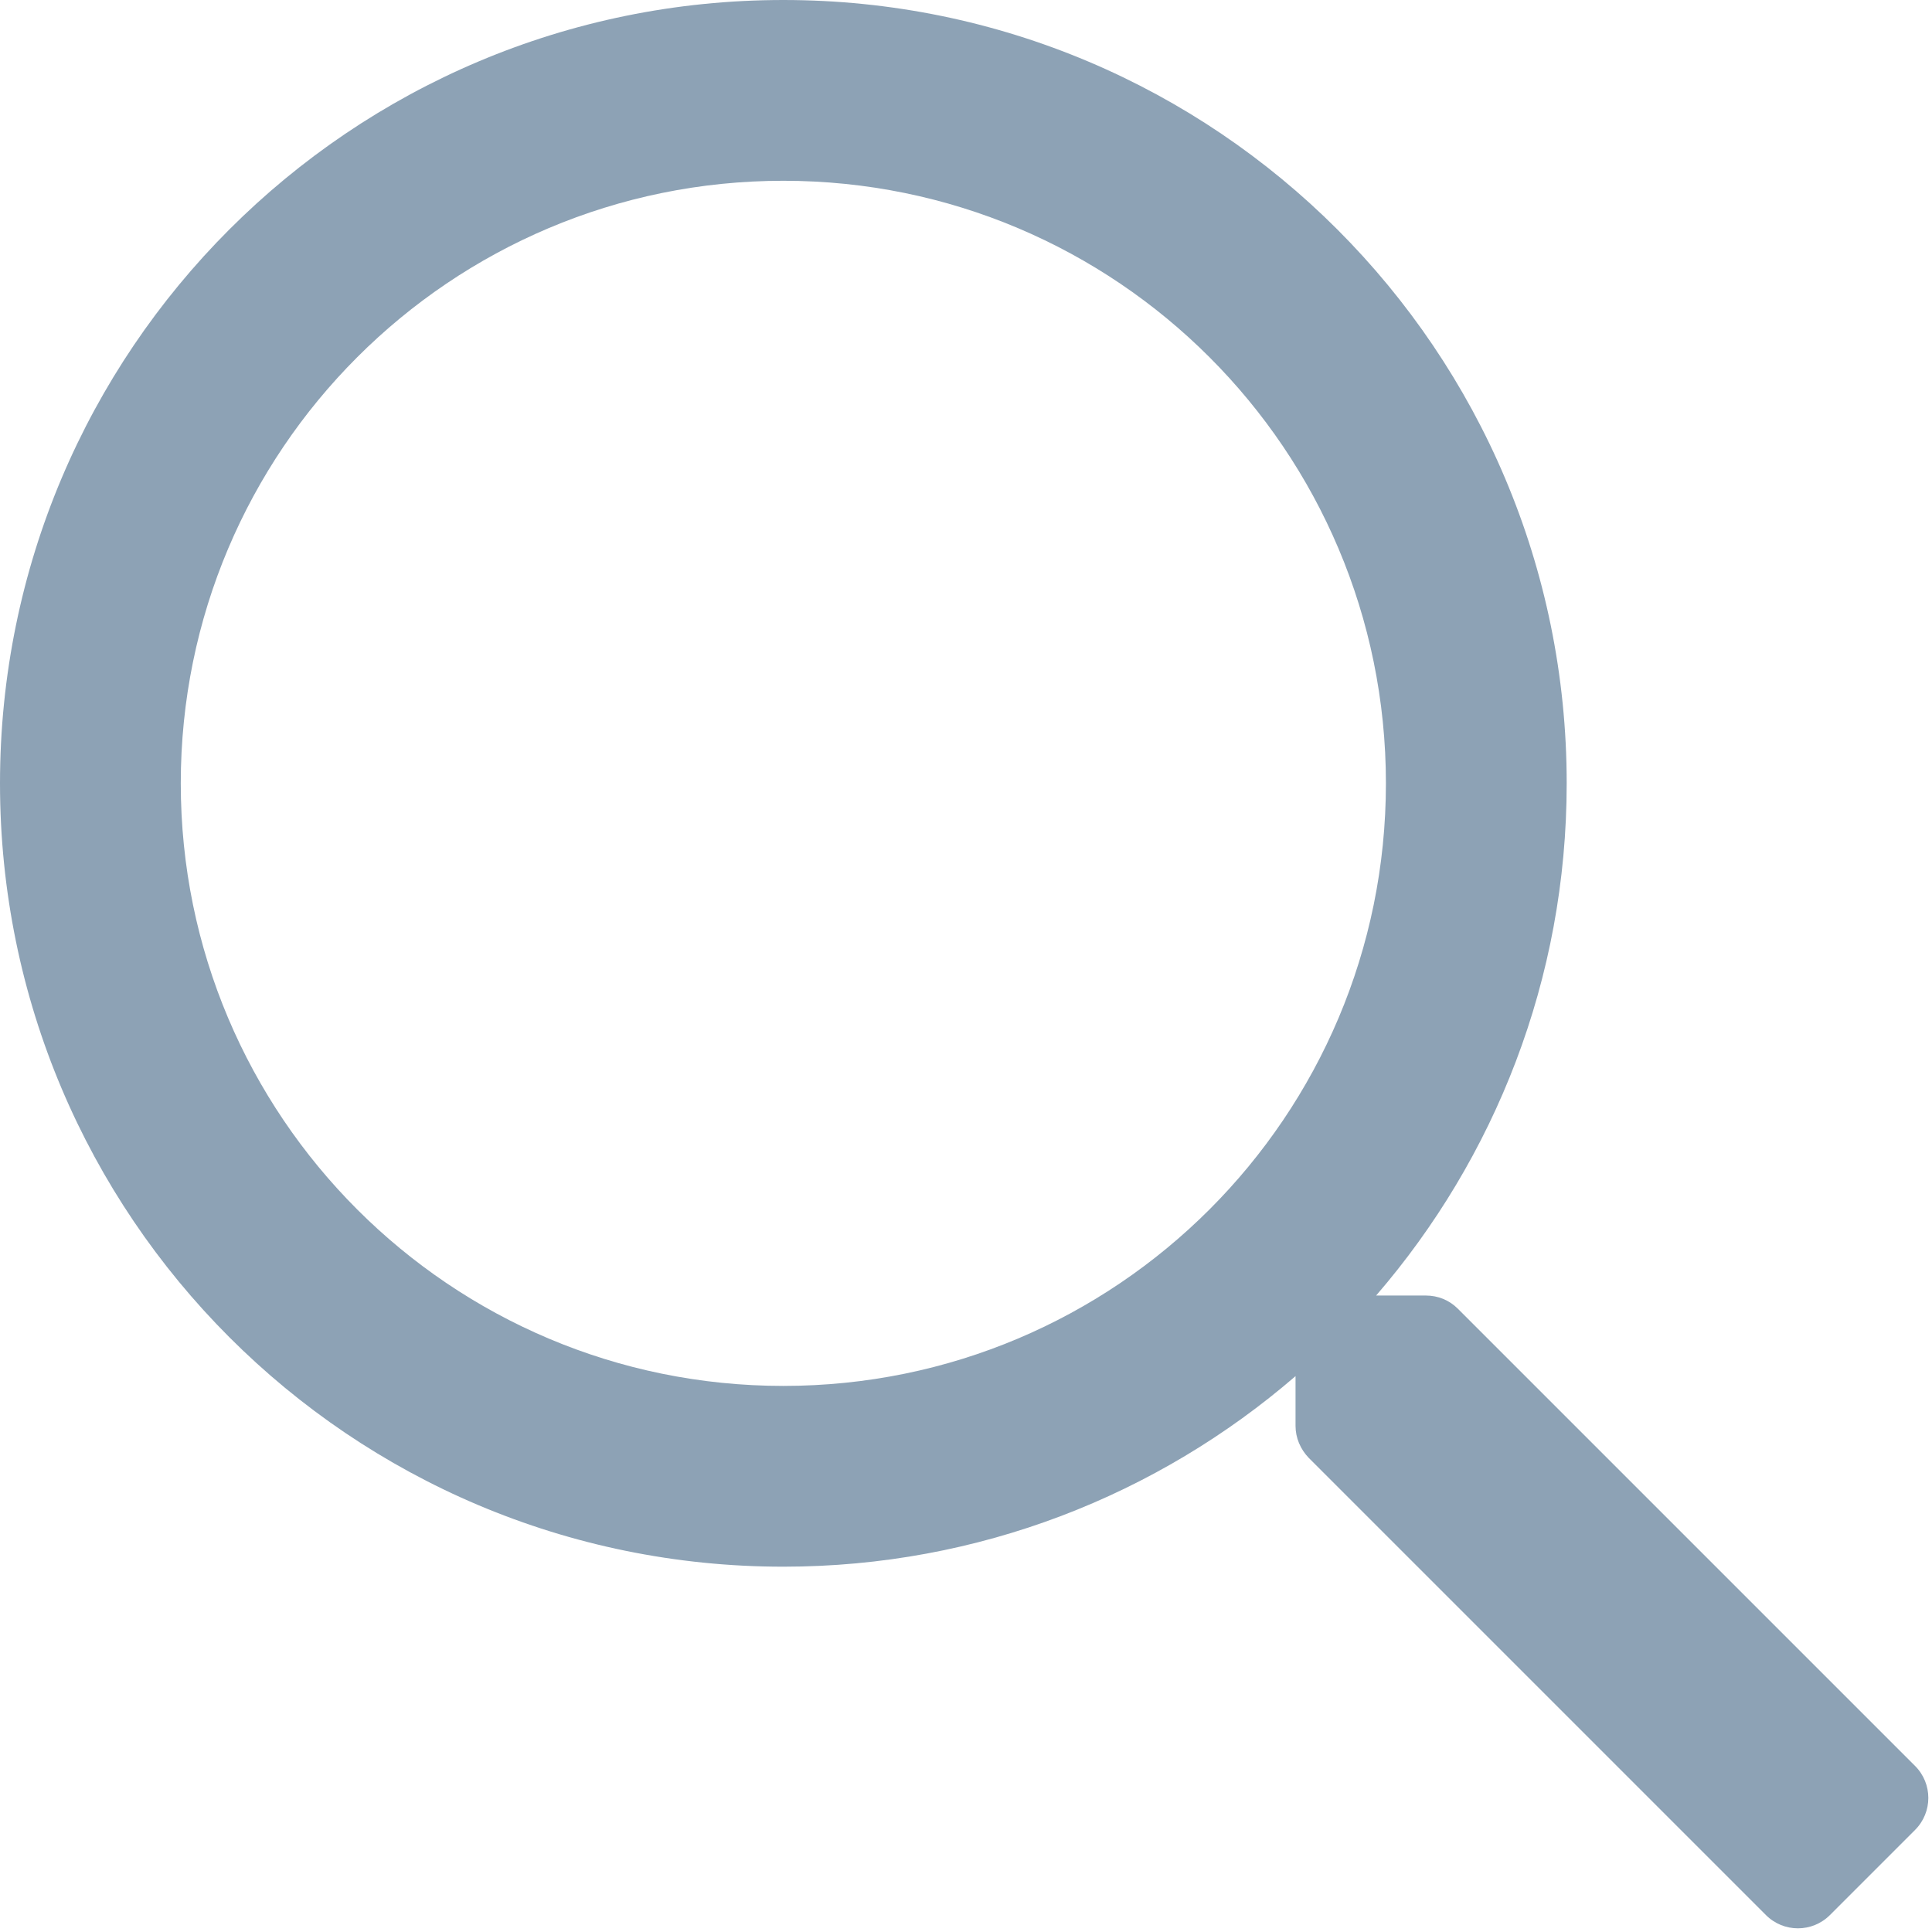
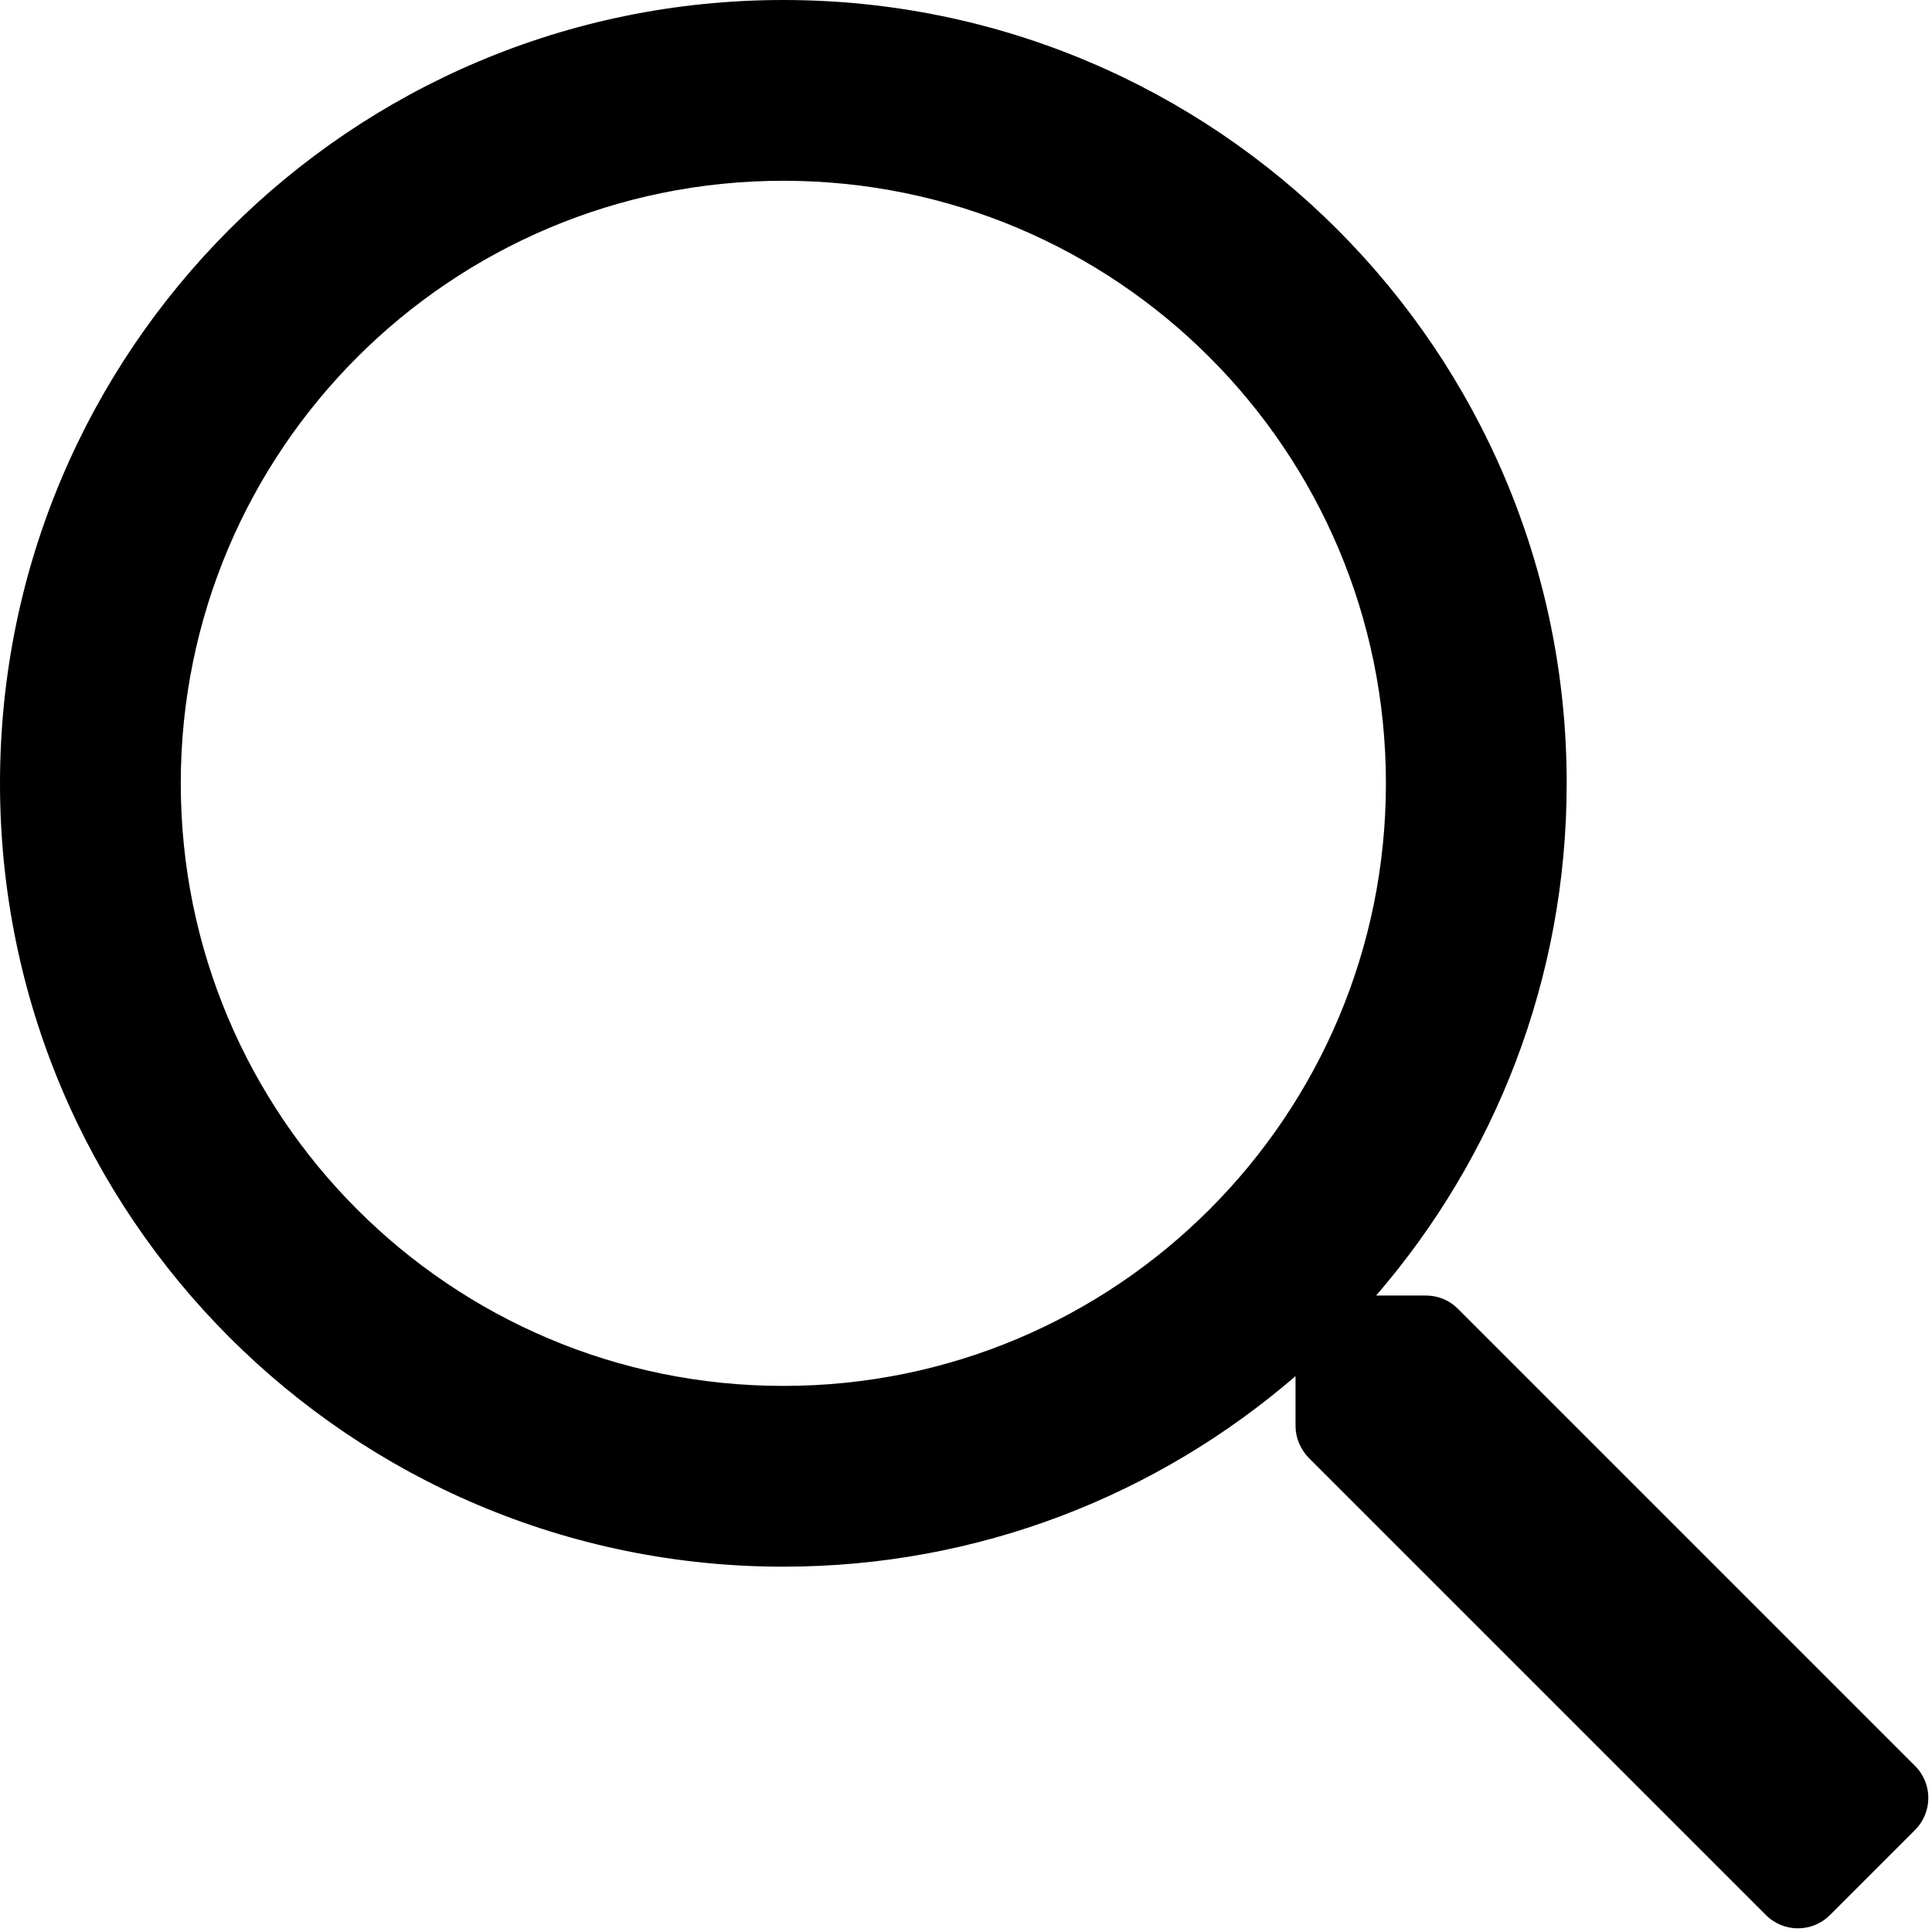
<svg xmlns="http://www.w3.org/2000/svg" viewBox="0 0 513 513" version="1.1">
  <g id="Page-1" stroke="none" stroke-width="1" fill="none" fill-rule="evenodd">
-     <g id="search-regular" fill="#8DA2B5" fill-rule="nonzero">
+     <g id="search-regular" fill="currentColor" fill-rule="nonzero">
      <path d="M508.5,468.9 L387.1,347.5 C384.8,345.2 381.8,344 378.6,344 L365.4,344 C396.9,307.5 416,260 416,208 C416,93.1 322.9,0 208,0 C93.1,0 0,93.1 0,208 C0,322.9 93.1,416 208,416 C260,416 307.5,396.9 344,365.4 L344,378.6 C344,381.8 345.3,384.8 347.5,387.1 L468.9,508.5 C473.6,513.2 481.2,513.2 485.9,508.5 L508.5,485.9 C513.2,481.2 513.2,473.6 508.5,468.9 Z M208,368 C119.6,368 48,296.4 48,208 C48,119.6 119.6,48 208,48 C296.4,48 368,119.6 368,208 C368,296.4 296.4,368 208,368 Z" id="Shape" />
    </g>
  </g>
</svg>
